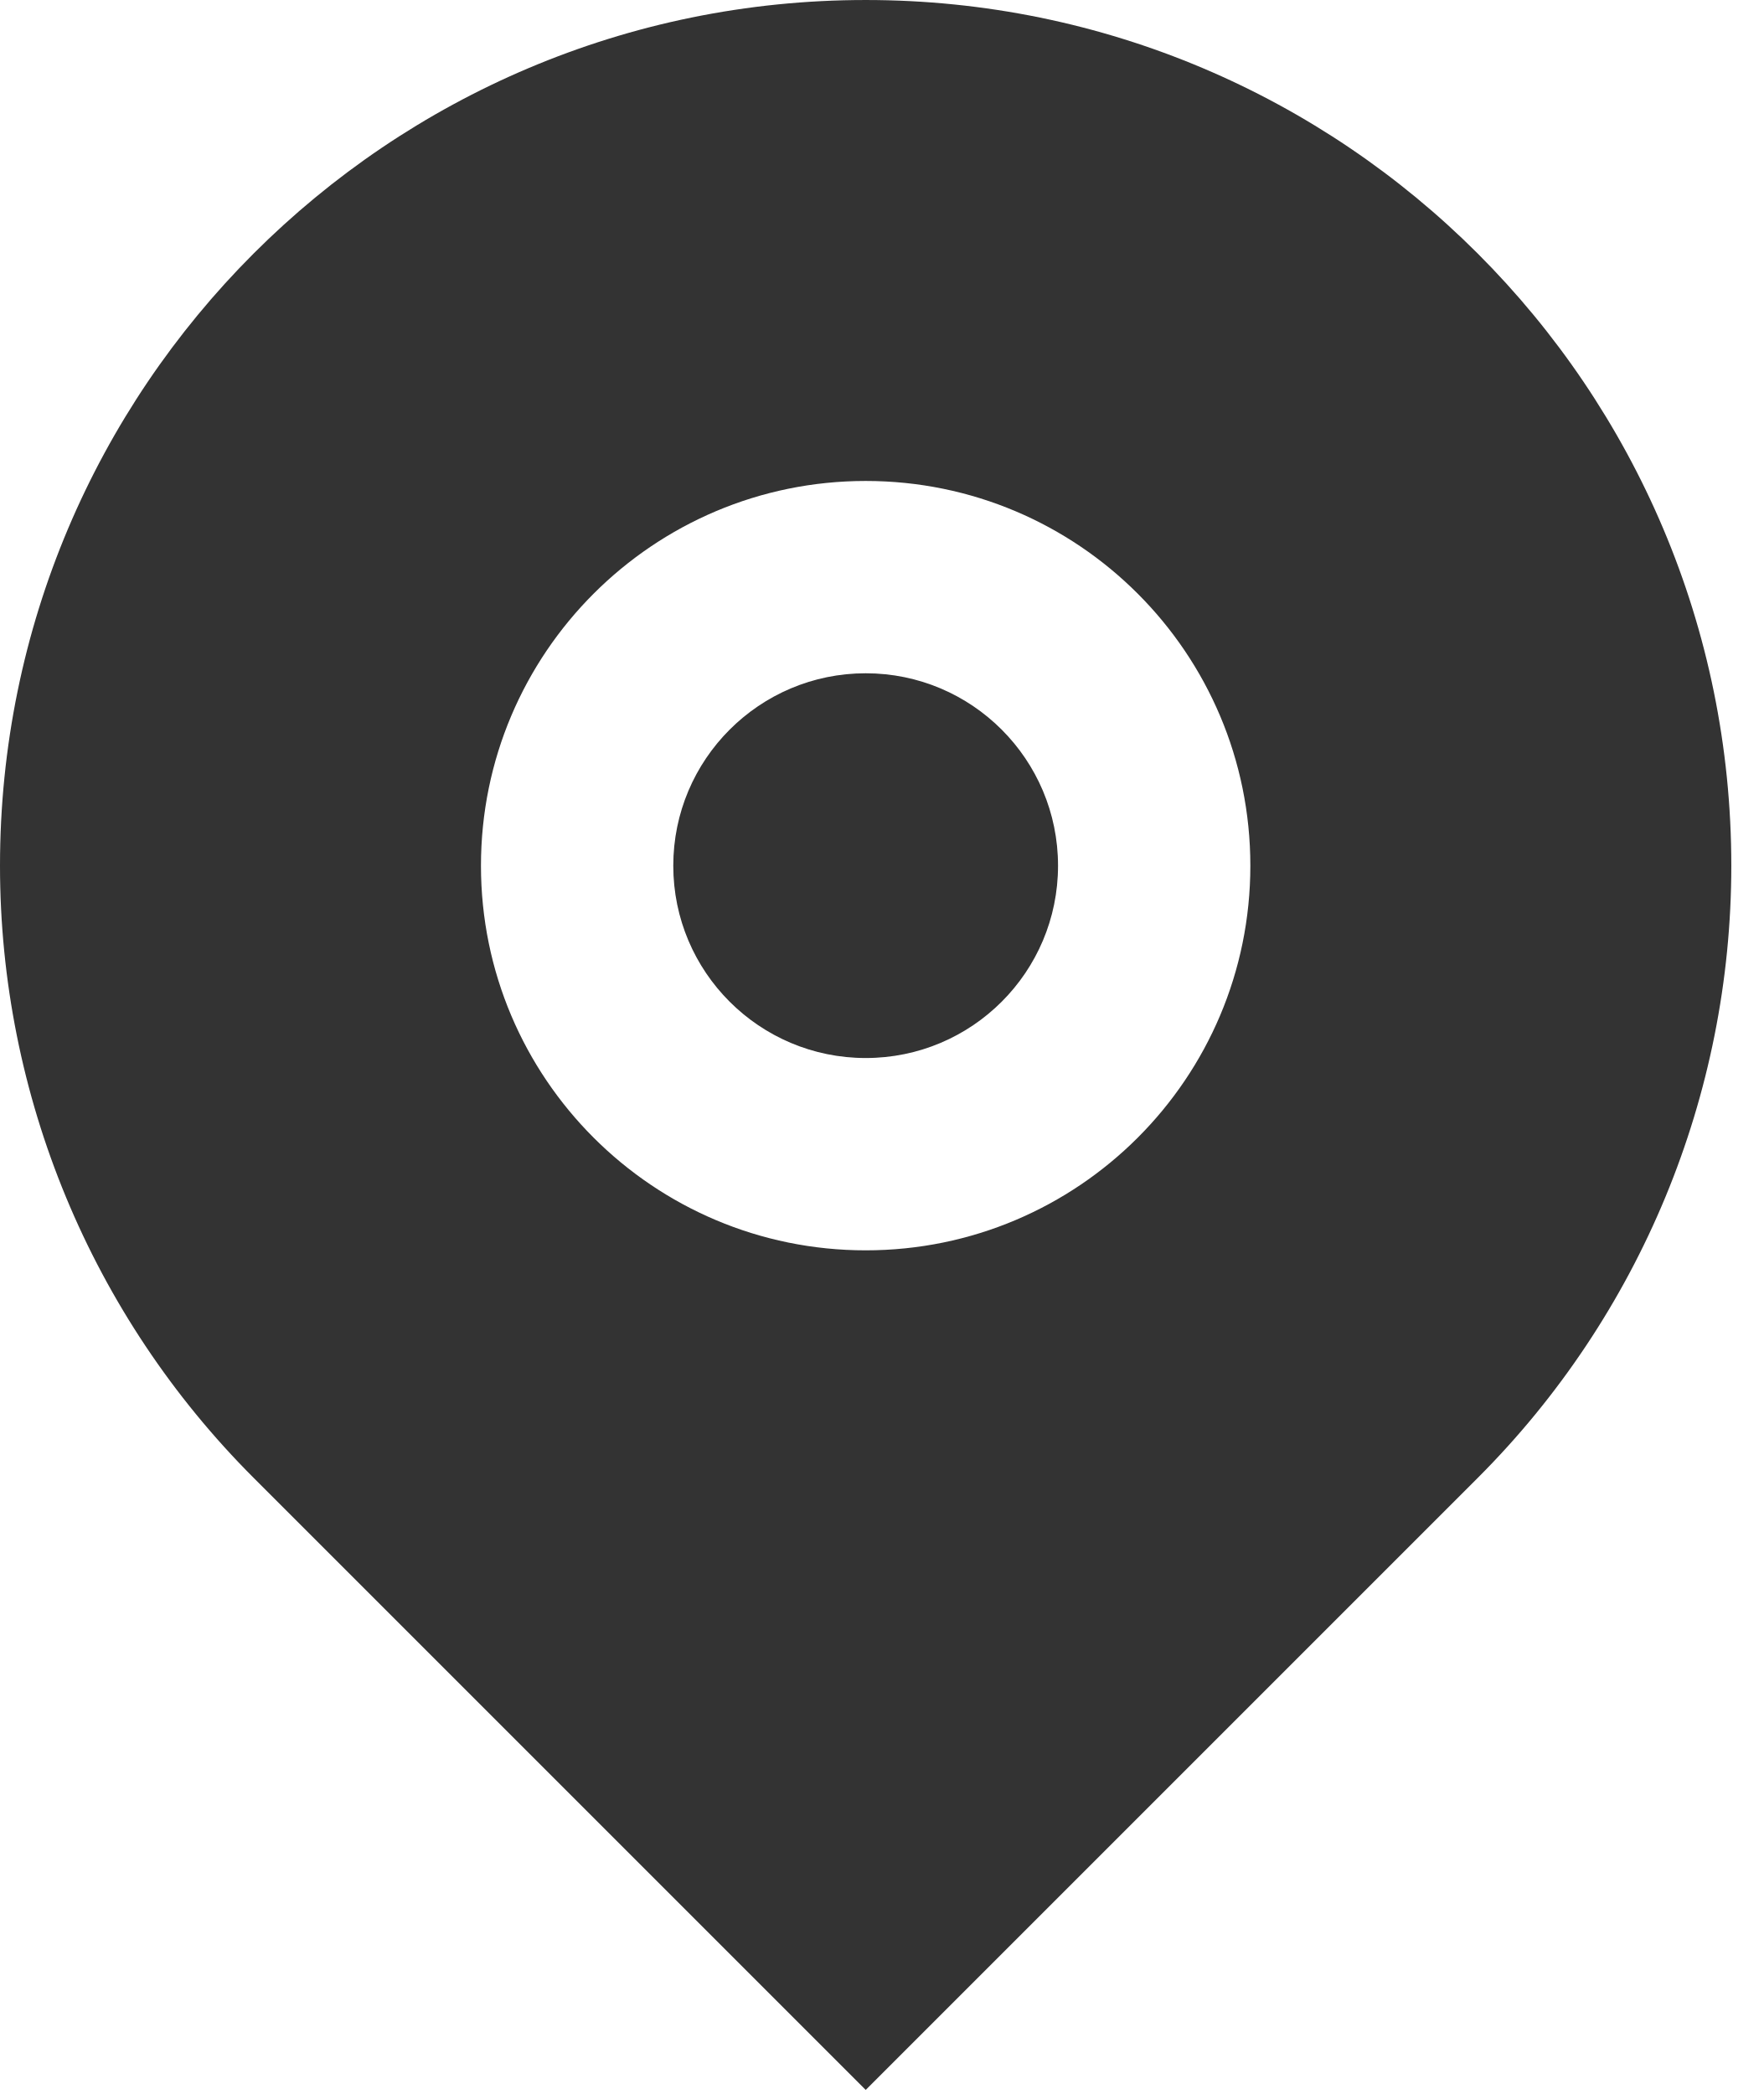
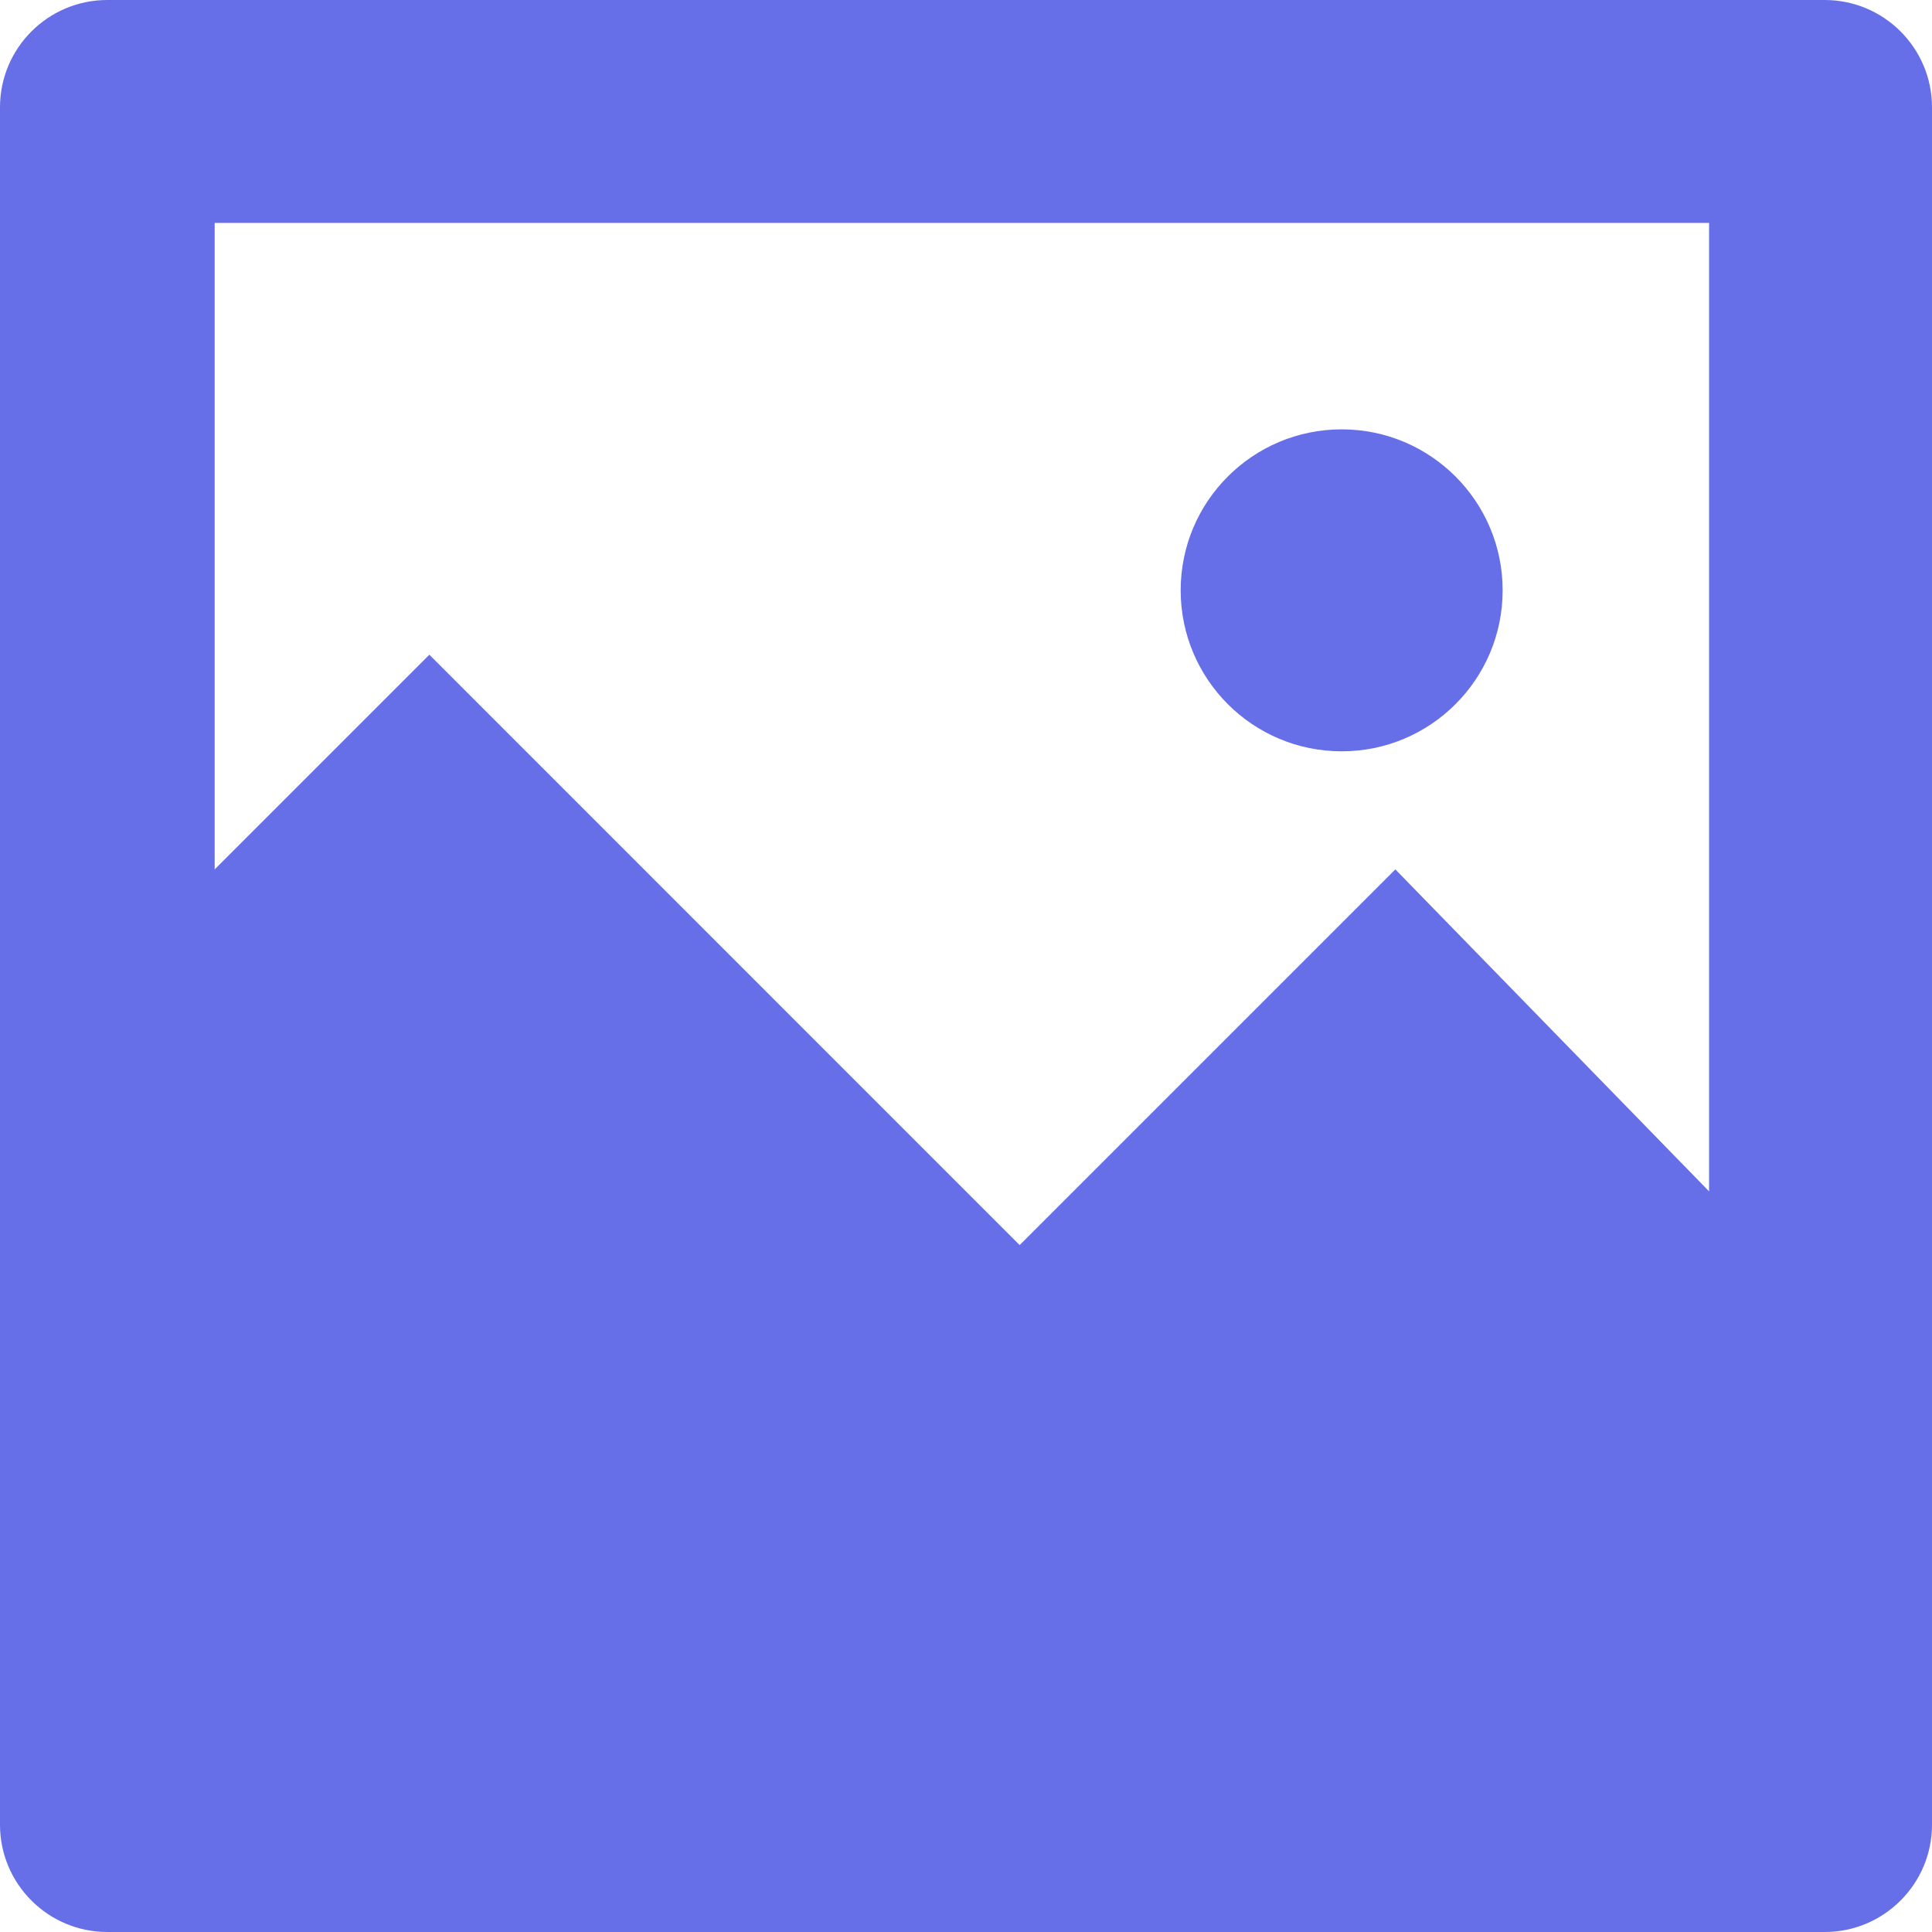
- <svg xmlns="http://www.w3.org/2000/svg" version="1.1" width="16px" height="19px">
-   <g transform="matrix(1 0 0 1 -1232 -63 )">
-     <path d="M 15.709 7.855  C 15.709 9.938  14.882 11.936  13.409 13.409  L 7.855 18.963  L 2.301 13.409  C 0.828 11.936  0 9.938  0 7.855  C 0 3.517  3.517 6.801938684475317E-05  7.855 6.801938684475317E-05  C 12.192 6.801938684475317E-05  15.709 3.517  15.709 7.855  Z M 7.855 11.345  C 9.783 11.345  11.345 9.783  11.345 7.855  C 11.345 5.927  9.783 4.364  7.855 4.364  C 5.927 4.364  4.364 5.927  4.364 7.855  C 4.364 9.783  5.927 11.345  7.855 11.345  Z M 7.855 9.6  C 6.891 9.6  6.109 8.819  6.109 7.855  C 6.109 6.891  6.891 6.109  7.855 6.109  C 8.819 6.109  9.6 6.891  9.6 7.855  C 9.6 8.819  8.819 9.6  7.855 9.6  Z " fill-rule="nonzero" fill="#333333" stroke="none" transform="matrix(1 0 0 1 1232 63 )" />
+ <svg xmlns="http://www.w3.org/2000/svg" version="1.1" width="26px" height="26px">
+   <g transform="matrix(1 0 0 1 -76 -210 )">
+     <path d="M 2.889 3  L 2.889 11.7  L 5.778 8.811  L 13.722 16.756  L 18.778 11.7  L 23 16.033  L 23 3  L 2.889 3  Z M 0 1.444  C 0 0.647  0.647 0  1.444 0  L 24.556 0  C 25.353 0  26 0.647  26 1.444  L 26 24.556  C 26 25.353  25.353 26  24.556 26  L 1.444 26  C 0.647 26  0 25.353  0 24.556  L 0 1.444  Z M 18.056 10.111  C 16.859 10.111  15.889 9.141  15.889 7.944  C 15.889 6.748  16.859 5.778  18.056 5.778  C 19.252 5.778  20.222 6.748  20.222 7.944  C 20.222 9.141  19.252 10.111  18.056 10.111  Z " fill-rule="nonzero" fill="#666ee8" stroke="none" transform="matrix(1 0 0 1 76 210 )" />
  </g>
</svg>
